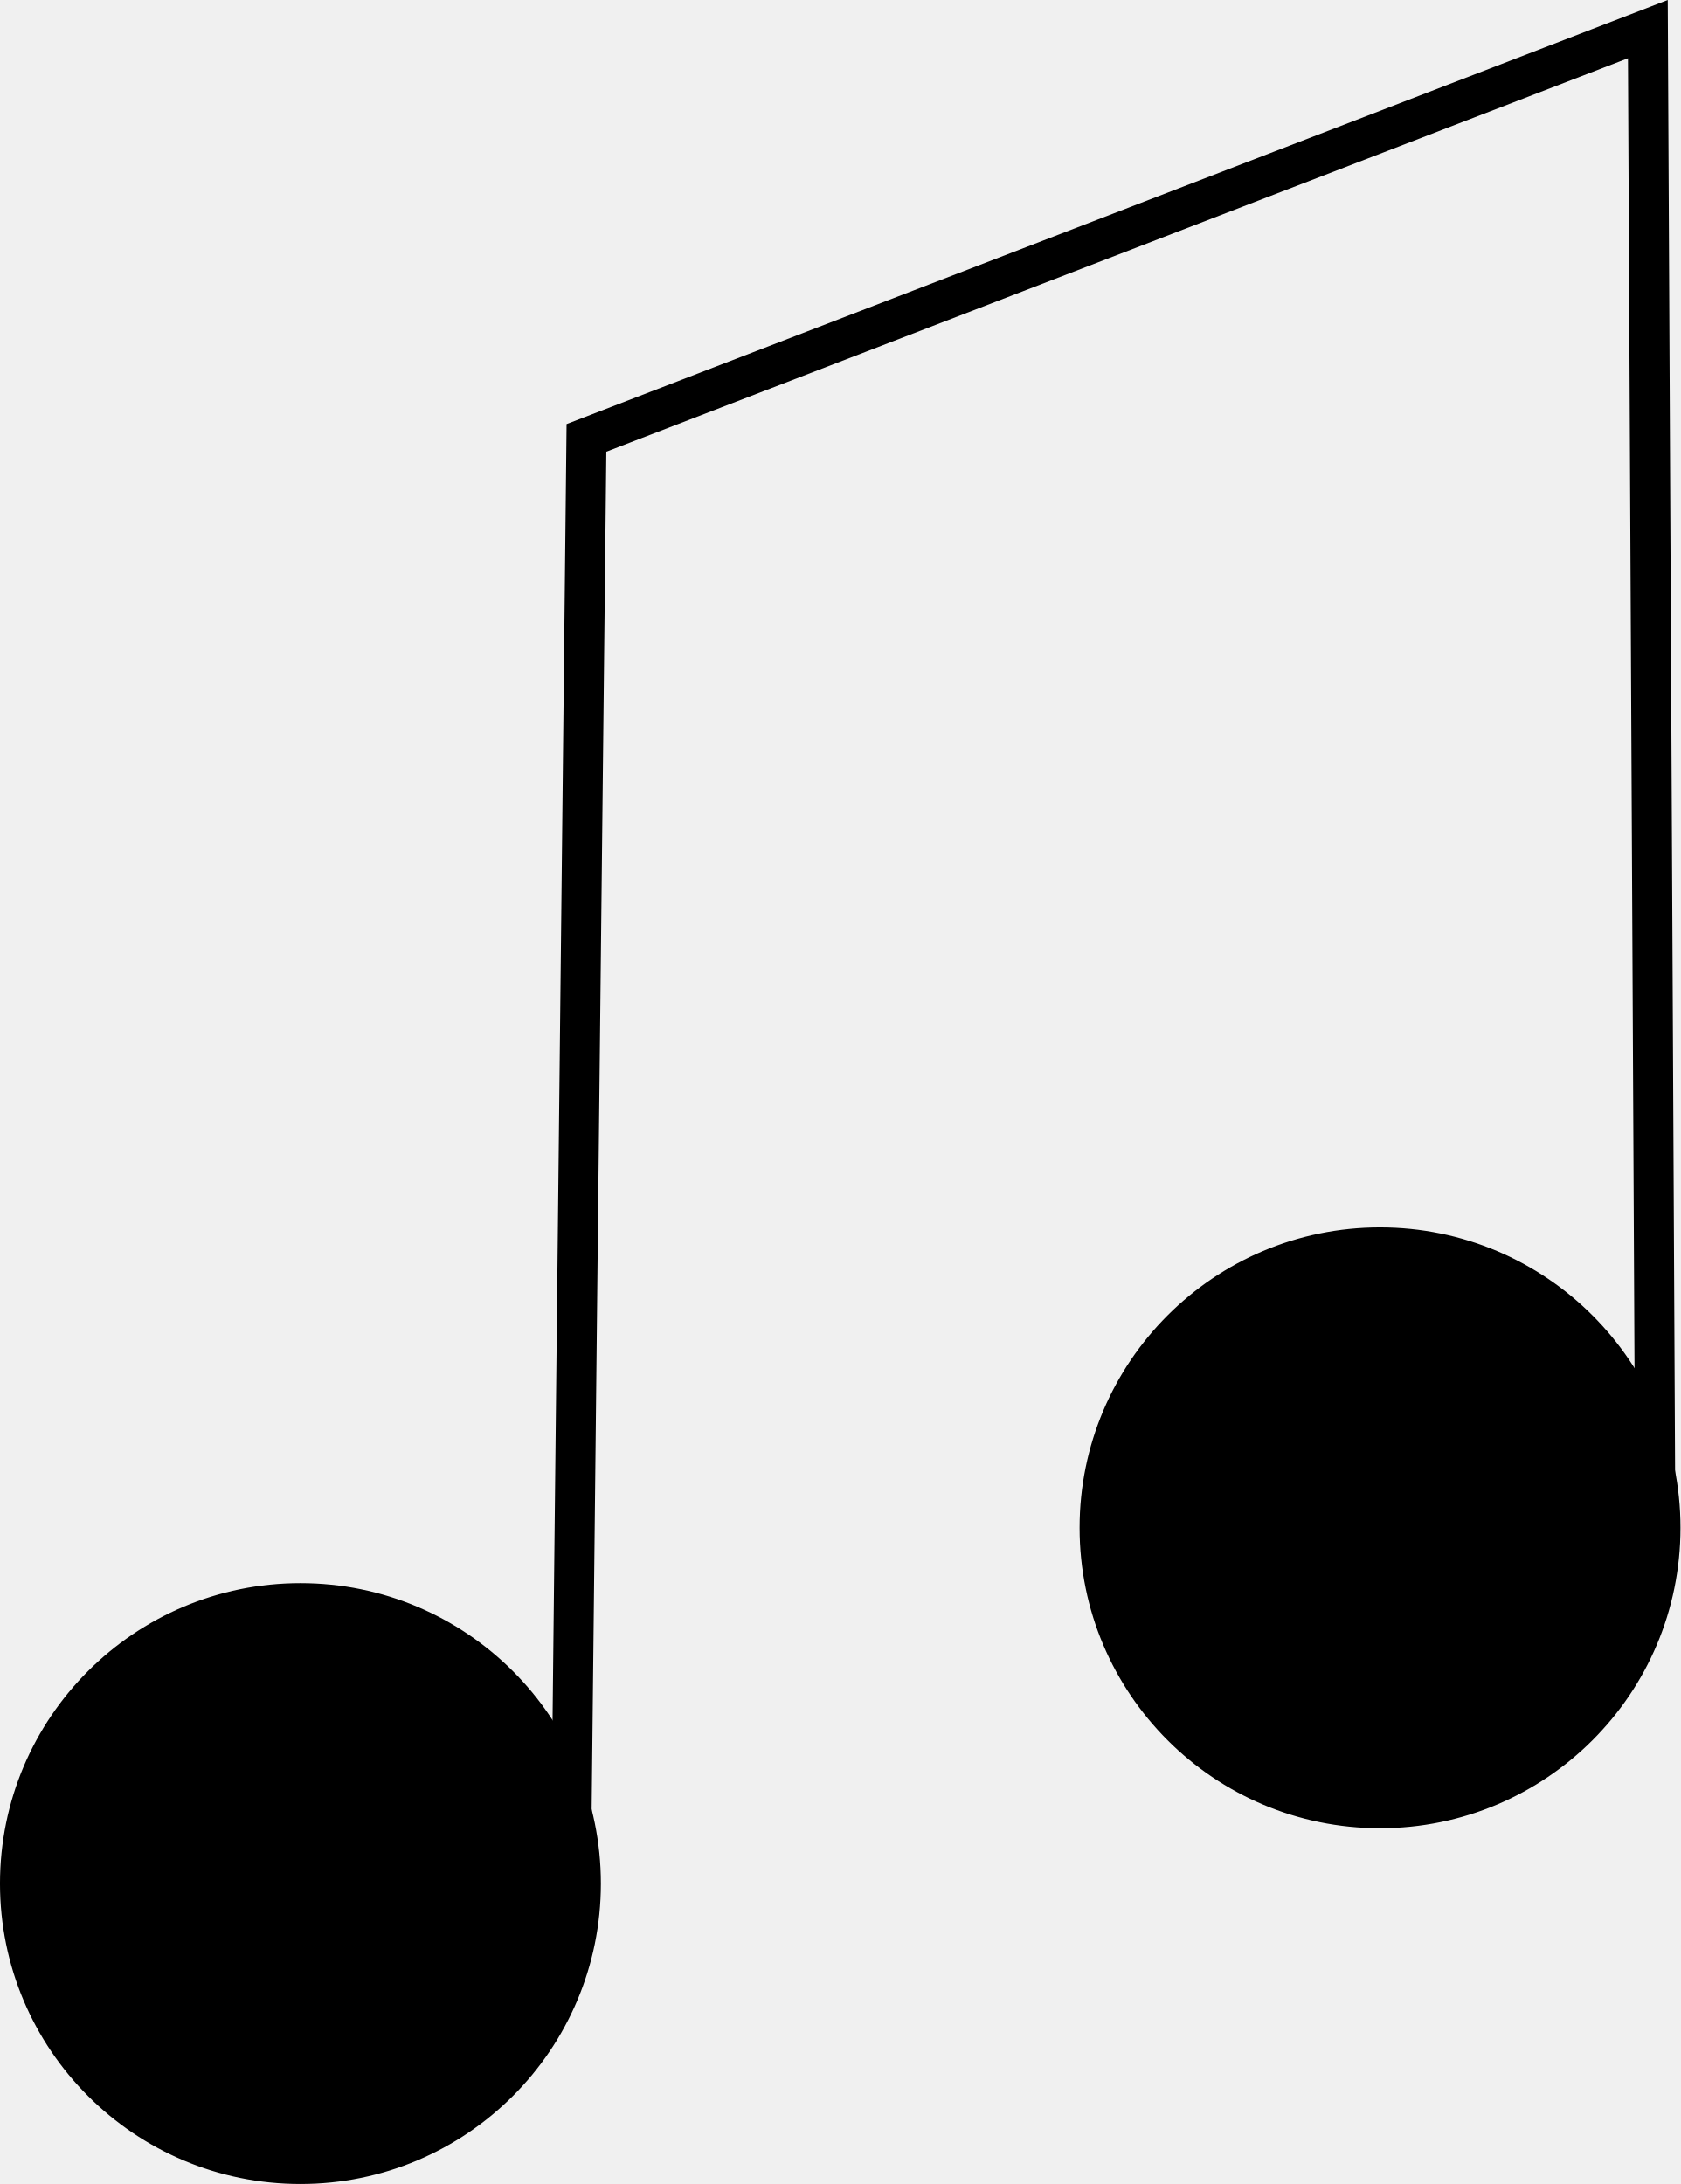
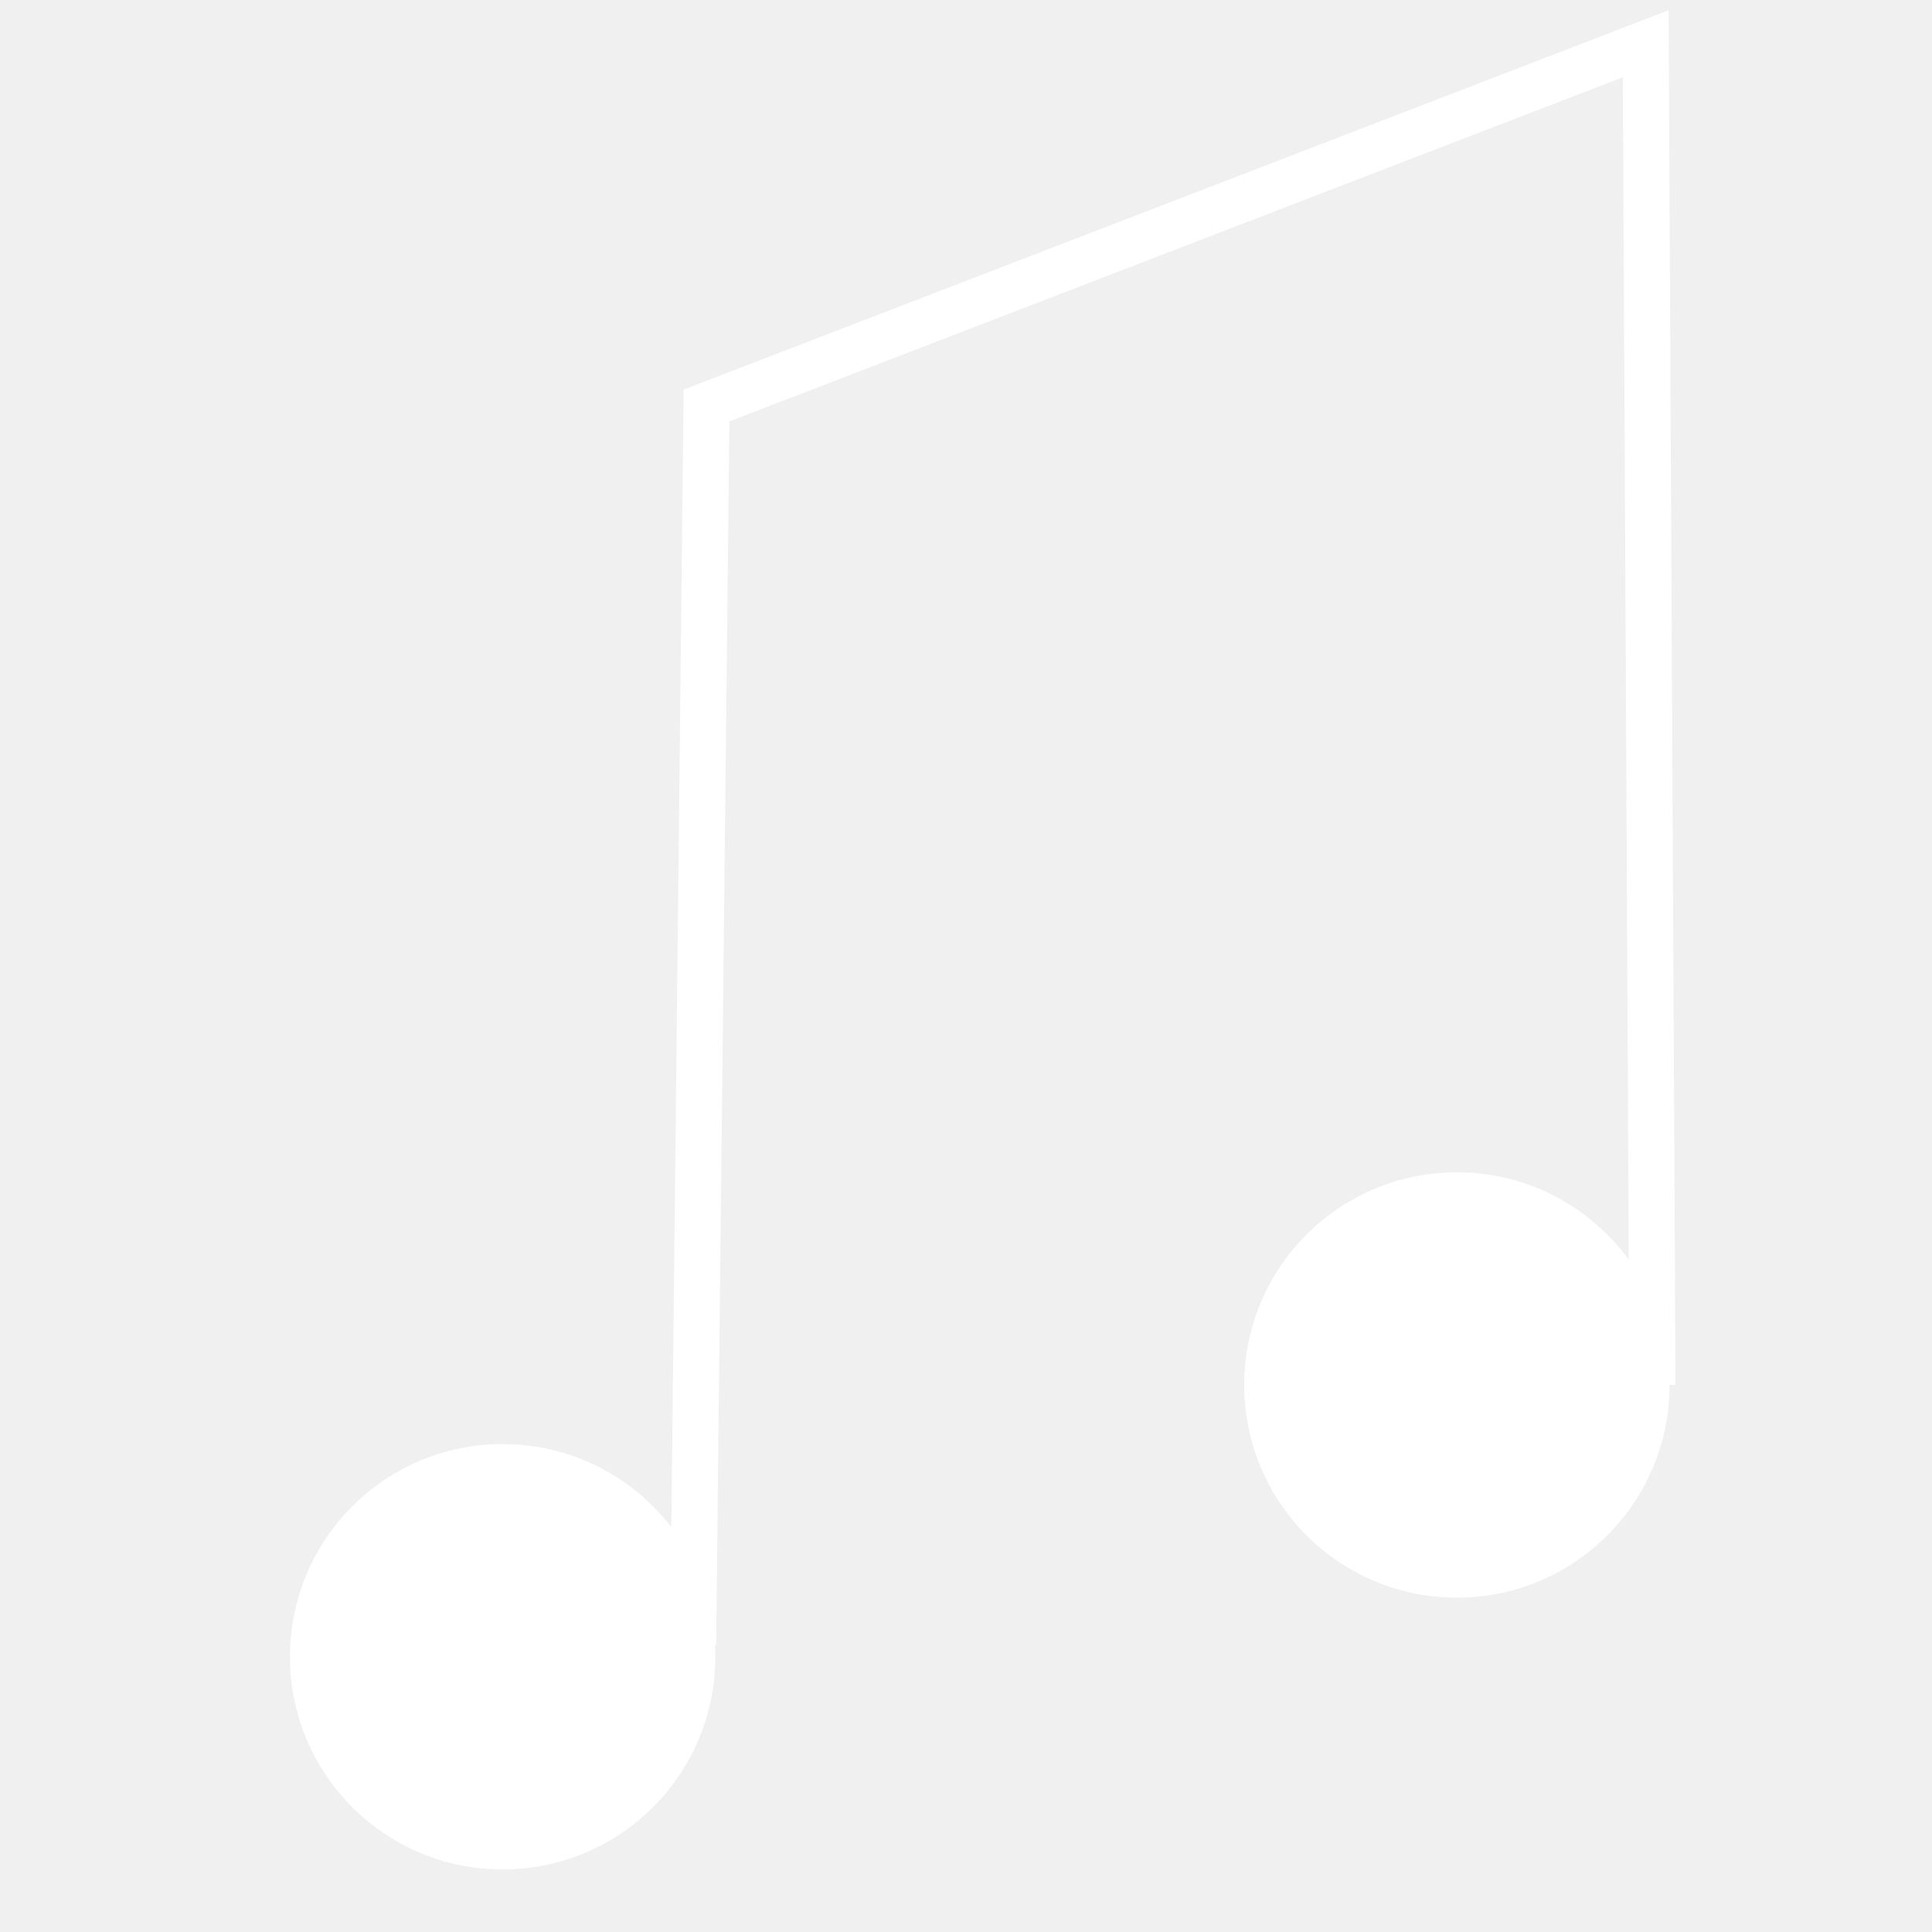
- <svg xmlns="http://www.w3.org/2000/svg" width="158.55" height="206.081" viewBox="0 0 41.95 54.526" version="1.1" id="svg8">
+ <svg xmlns="http://www.w3.org/2000/svg" width="206" height="206" viewBox="0 0 54.504 54.504" version="1.1" id="svg8">
  <defs id="defs2" />
-   <g id="layer1" transform="translate(-10.49519,-236.9307)">
-     <text xml:space="preserve" style="font-style:normal;font-weight:normal;font-size:22.578px;line-height:1.25;font-family:sans-serif;letter-spacing:0px;word-spacing:0px;fill:#000000;fill-opacity:1;stroke:none;stroke-width:0.265" x="47.625" y="368.348" id="text817">
-       <tspan id="tspan815" x="47.625" y="388.324" style="font-size:22.578px;stroke-width:0.265" />
+   <g id="layer1" transform="translate(-10.49519,-236.9521)">
+     <text xml:space="preserve" style="font-style:normal;font-weight:normal;font-size:22.578px;line-height:1.25;font-family:sans-serif;letter-spacing:0px;word-spacing:0px;fill:#000000;fill-opacity:1;stroke:#ffffff;stroke-width:0.265;stroke-opacity:1;" x="47.625" y="368.877" id="text817">
+       <tspan id="tspan815" x="47.625" y="388.853" style="font-size:22.578px;stroke-width:0.265;stroke:#ffffff;stroke-opacity:1;" />
    </text>
-     <circle style="fill:#000000;fill-opacity:1;stroke:#000000;stroke-width:0.27;stroke-miterlimit:4;stroke-dasharray:none;stroke-opacity:1" id="path828" cx="17.995" cy="283.956" r="7.365" />
-     <circle r="7.365" cy="275.074" cx="44.945" id="circle830" style="fill:#000000;fill-opacity:1;stroke:#000000;stroke-width:0.27;stroke-miterlimit:4;stroke-dasharray:none;stroke-opacity:1" />
-     <path style="fill:none;stroke:#000000;stroke-width:1;stroke-linecap:butt;stroke-linejoin:miter;stroke-miterlimit:4;stroke-dasharray:none;stroke-opacity:1" d="m 24.757,282.826 0.378,-34.963 26.496,-10.205 0.189,37.835" id="path832" />
+     <circle style="fill:#ffffff;fill-opacity:1;stroke:#ffffff;stroke-width:0.216;stroke-miterlimit:4;stroke-dasharray:none;stroke-opacity:1" id="path828" cx="24.675" cy="283.691" r="5.892" />
+     <circle r="5.892" cy="276.024" cx="51.596" id="circle830" style="fill:#ffffff;fill-opacity:1;stroke:#ffffff;stroke-width:0.216;stroke-miterlimit:4;stroke-dasharray:none;stroke-opacity:1" />
+     <path style="fill:none;stroke:#ffffff;stroke-width:1.3;stroke-linecap:butt;stroke-linejoin:miter;stroke-miterlimit:4;stroke-dasharray:none;stroke-opacity:1" d="m 30.049,283.355 0.378,-34.963 26.496,-10.205 0.189,37.835" id="path832" />
  </g>
</svg>
